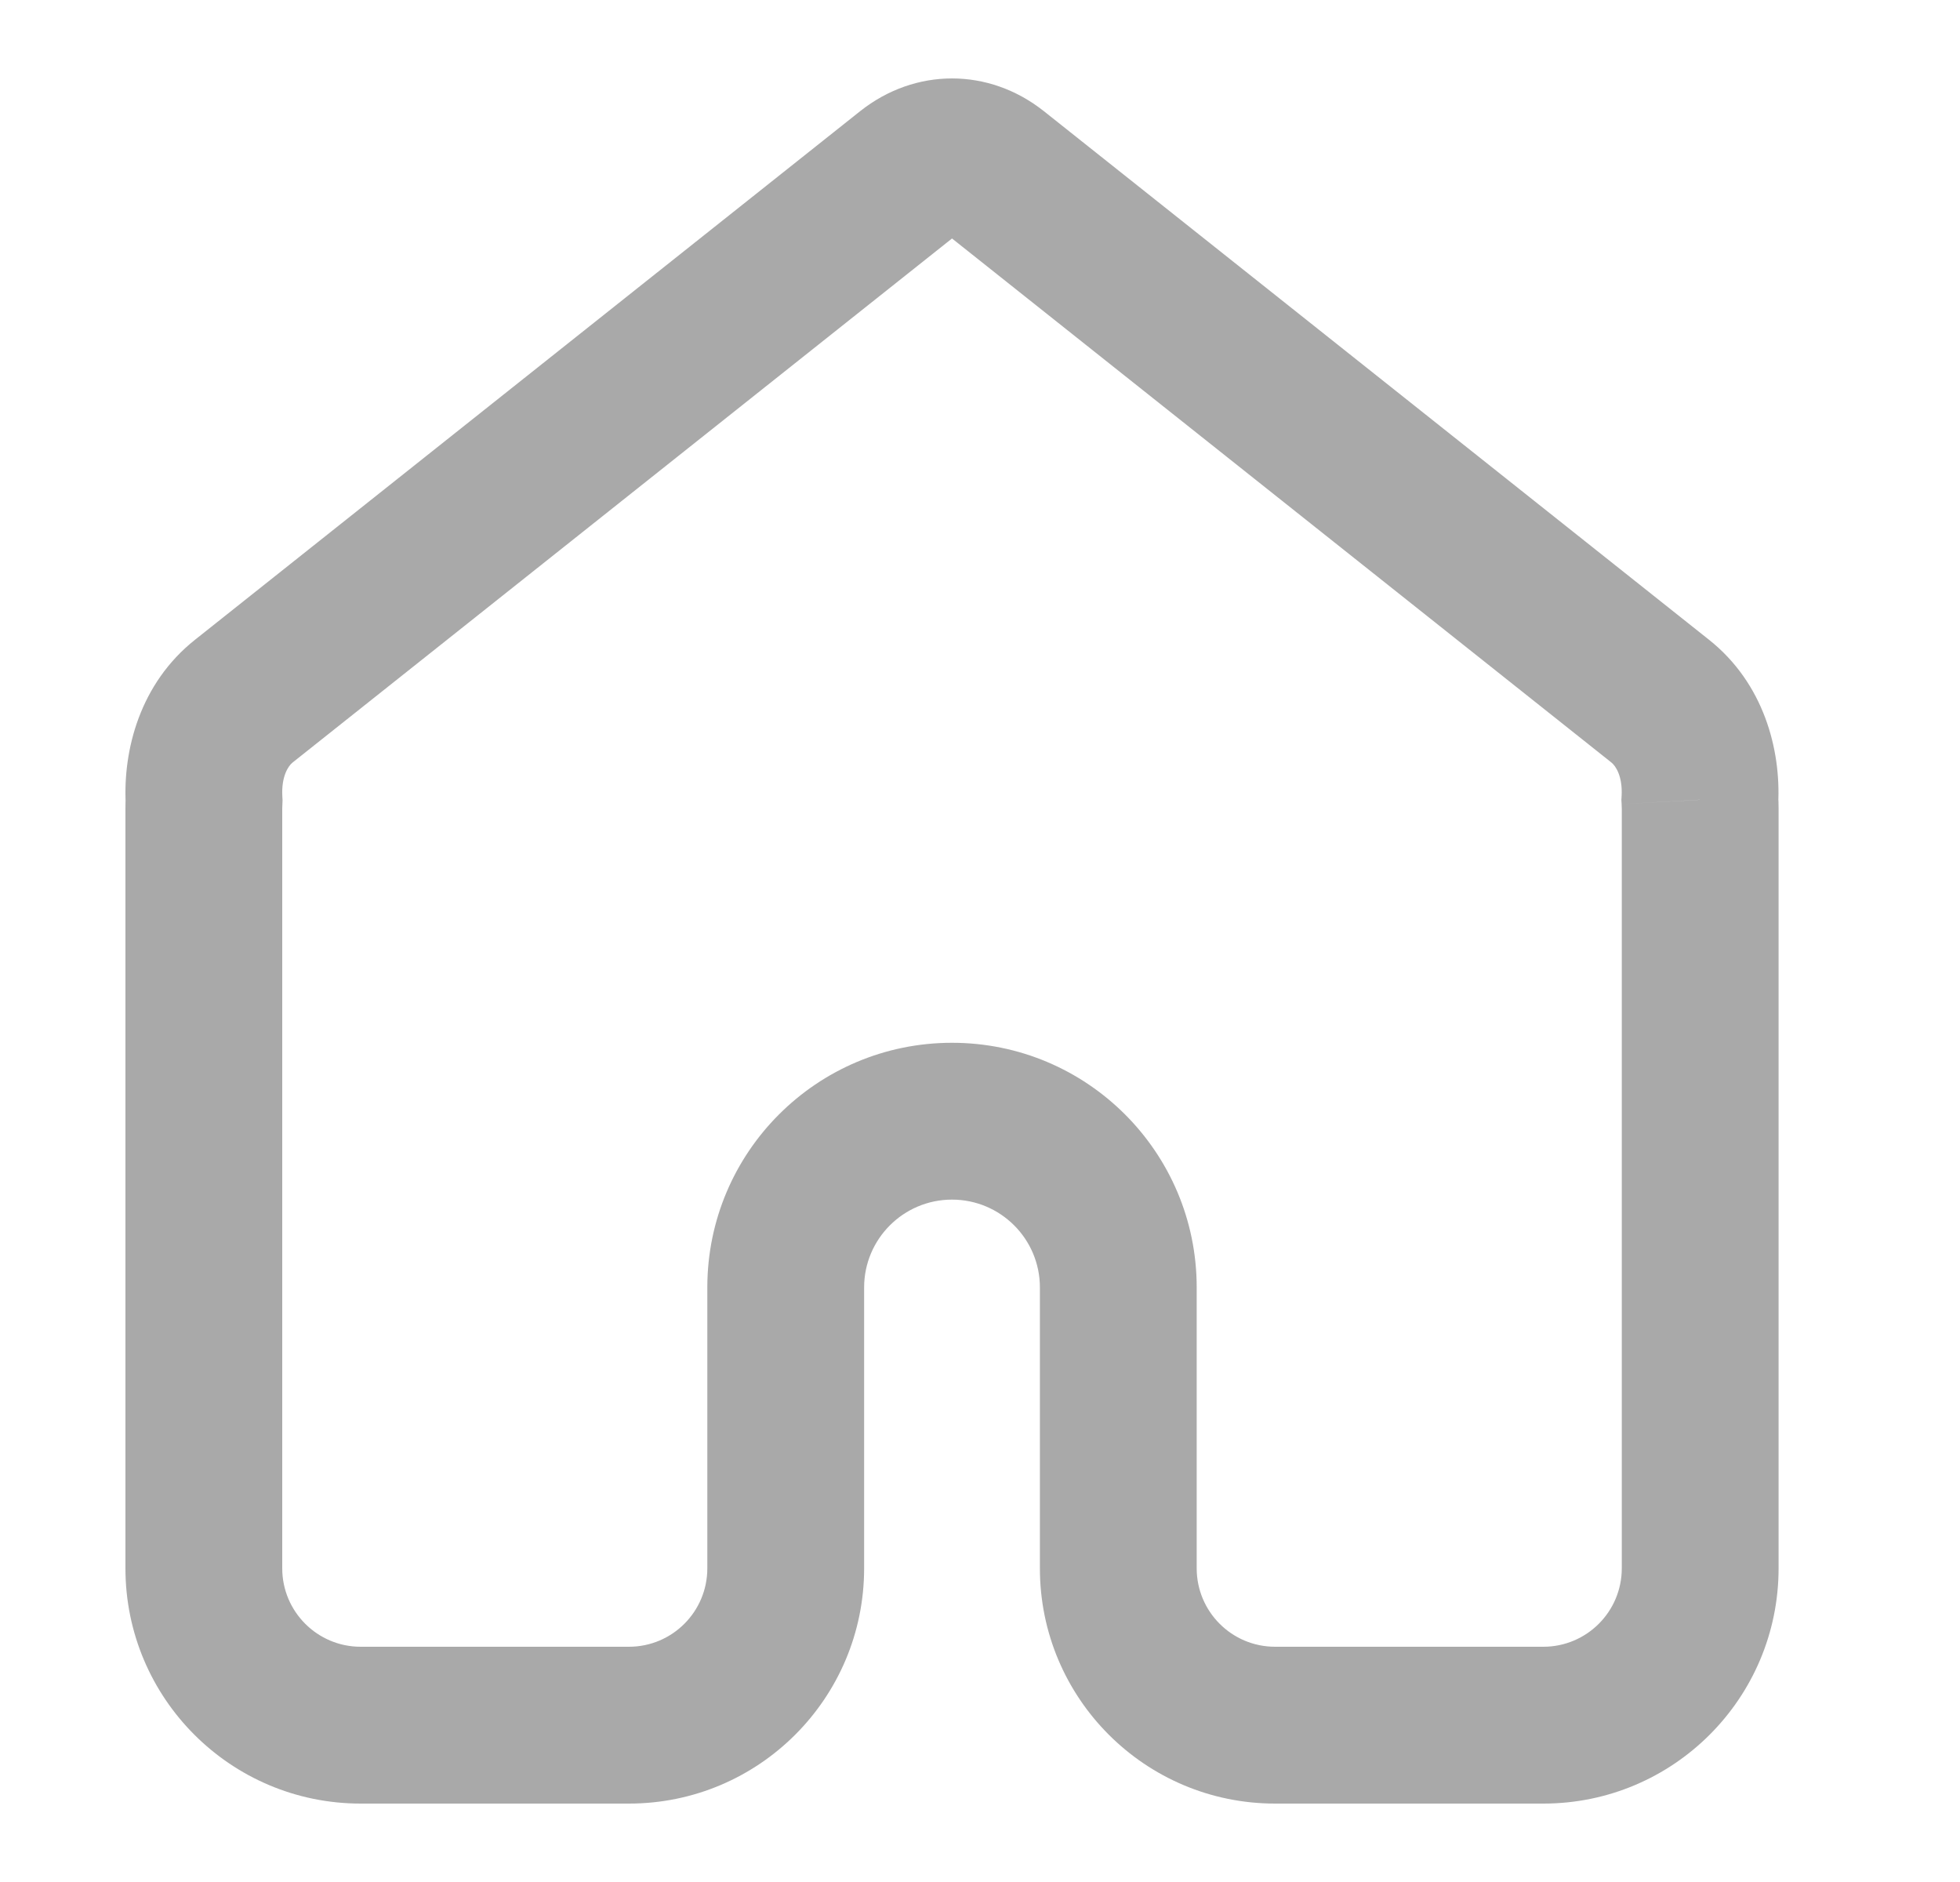
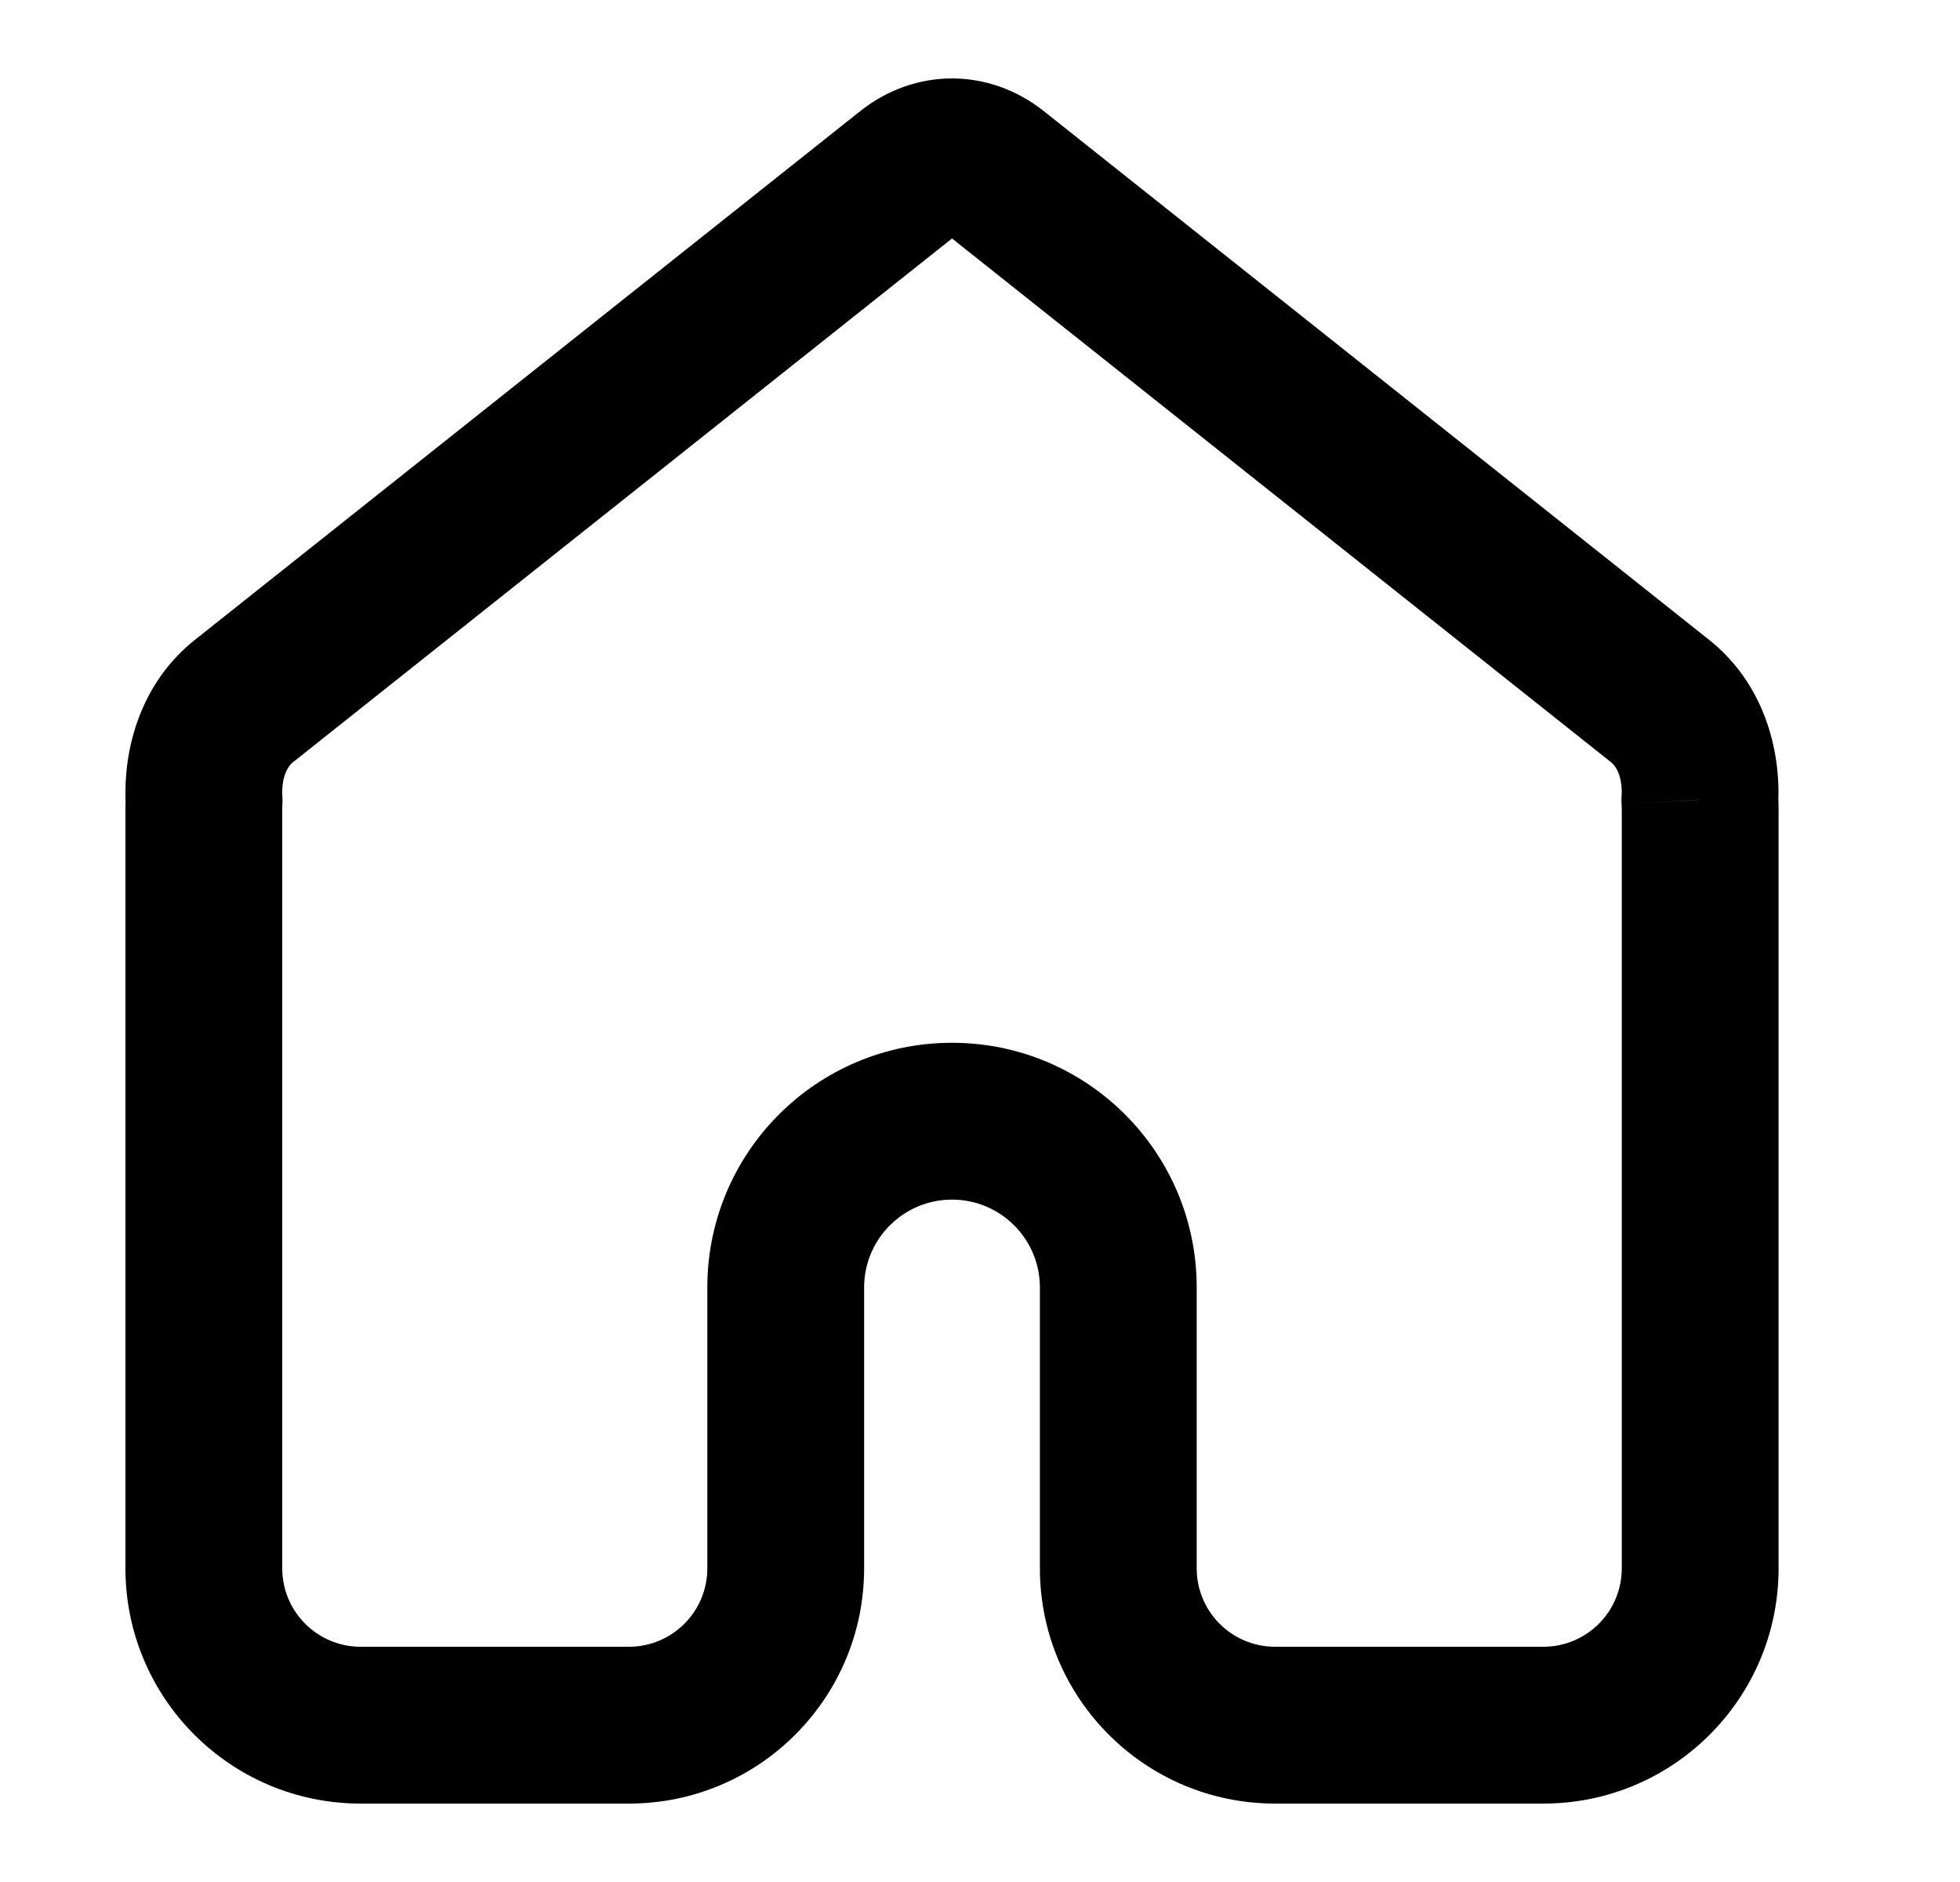
<svg xmlns="http://www.w3.org/2000/svg" width="25" height="24" viewBox="0 0 25 24" fill="none">
-   <path d="M12.693 2.201L12.071 2.984L12.071 2.984L12.693 2.201ZM11.593 2.201L12.215 2.984L12.215 2.984L11.593 2.201ZM3.11 8.941L2.488 8.158H2.488L3.11 8.941ZM2.603 10.206L3.602 10.258L3.604 10.204L3.601 10.151L2.603 10.206ZM10.022 20H11.022V20L10.022 20ZM10.022 19.388H9.022V19.388L10.022 19.388ZM14.264 17.937H13.264V18.937H14.264V17.937ZM14.264 17.937H15.264V16.937H14.264V17.937ZM21.686 15.51H22.686V15.509L21.686 15.51ZM21.686 15.505H20.686V15.506L21.686 15.505ZM21.683 10.198L20.684 10.147L20.681 10.201L20.684 10.255L21.683 10.198ZM21.176 8.941L21.798 8.158L21.798 8.158L21.176 8.941ZM13.315 1.418C12.613 0.861 11.673 0.861 10.971 1.418L12.215 2.984C12.219 2.981 12.215 2.985 12.2 2.99C12.186 2.996 12.166 3 12.143 3C12.12 3 12.1 2.996 12.085 2.99C12.071 2.985 12.066 2.981 12.071 2.984L13.315 1.418ZM10.971 1.418L2.488 8.158L3.732 9.724L12.215 2.984L10.971 1.418ZM2.488 8.158C1.786 8.715 1.566 9.564 1.604 10.261L3.601 10.151C3.588 9.903 3.676 9.768 3.732 9.724L2.488 8.158ZM1.604 10.153C1.601 10.206 1.6 10.259 1.6 10.312H3.6C3.6 10.294 3.601 10.276 3.602 10.258L1.604 10.153ZM1.6 10.312V15.51H3.6V10.312H1.6ZM1.6 15.51V15.937H3.6V15.51H1.6ZM1.6 15.937V20H3.6V15.937H1.6ZM1.6 20C1.6 21.657 2.943 23 4.6 23V21C4.048 21 3.6 20.552 3.6 20H1.6ZM4.6 23H8.022V21H4.6V23ZM8.022 23C9.679 23 11.022 21.657 11.022 20H9.022C9.022 20.552 8.575 21 8.022 21V23ZM11.022 20L11.022 19.388L9.022 19.388L9.022 20L11.022 20ZM11.022 19.388V16.418H9.022V19.388H11.022ZM11.022 16.418C11.022 15.8 11.524 15.298 12.143 15.298V13.298C10.419 13.298 9.022 14.695 9.022 16.418H11.022ZM12.143 15.298C12.762 15.298 13.264 15.8 13.264 16.418H15.264C15.264 14.695 13.867 13.298 12.143 13.298V15.298ZM13.264 16.418V17.937H15.264V16.418H13.264ZM14.264 18.937H14.264V16.937H14.264V18.937ZM13.264 17.937V20H15.264V17.937H13.264ZM13.264 20C13.264 21.657 14.607 23 16.264 23V21C15.711 21 15.264 20.552 15.264 20H13.264ZM16.264 23H19.686V21H16.264V23ZM19.686 23C21.343 23 22.686 21.657 22.686 20H20.686C20.686 20.552 20.238 21 19.686 21V23ZM22.686 20V15.51H20.686V20H22.686ZM22.686 15.509L22.686 15.504L20.686 15.506L20.686 15.511L22.686 15.509ZM22.686 15.505V10.312H20.686V15.505H22.686ZM22.686 10.312C22.686 10.255 22.684 10.199 22.681 10.143L20.684 10.255C20.685 10.274 20.686 10.293 20.686 10.312H22.686ZM22.681 10.25C22.717 9.556 22.496 8.712 21.798 8.158L20.554 9.724C20.609 9.768 20.697 9.901 20.684 10.147L22.681 10.25ZM21.798 8.158L13.315 1.418L12.071 2.984L20.554 9.724L21.798 8.158Z" fill="#A9A9A9" />
+   <path d="M12.693 2.201L12.071 2.984L12.071 2.984L12.693 2.201ZM11.593 2.201L12.215 2.984L12.215 2.984L11.593 2.201ZM3.11 8.941L2.488 8.158H2.488L3.11 8.941ZM2.603 10.206L3.602 10.258L3.604 10.204L3.601 10.151L2.603 10.206ZM10.022 20H11.022V20L10.022 20ZM10.022 19.388H9.022V19.388L10.022 19.388ZM14.264 17.937H13.264V18.937H14.264V17.937ZM14.264 17.937H15.264V16.937H14.264V17.937ZM21.686 15.51H22.686V15.509L21.686 15.51ZM21.686 15.505H20.686V15.506L21.686 15.505ZM21.683 10.198L20.684 10.147L20.681 10.201L20.684 10.255L21.683 10.198ZM21.176 8.941L21.798 8.158L21.798 8.158L21.176 8.941ZM13.315 1.418C12.613 0.861 11.673 0.861 10.971 1.418L12.215 2.984C12.219 2.981 12.215 2.985 12.2 2.99C12.186 2.996 12.166 3 12.143 3C12.12 3 12.1 2.996 12.085 2.99C12.071 2.985 12.066 2.981 12.071 2.984L13.315 1.418ZM10.971 1.418L2.488 8.158L3.732 9.724L12.215 2.984L10.971 1.418ZM2.488 8.158C1.786 8.715 1.566 9.564 1.604 10.261L3.601 10.151C3.588 9.903 3.676 9.768 3.732 9.724L2.488 8.158ZM1.604 10.153C1.601 10.206 1.6 10.259 1.6 10.312H3.6C3.6 10.294 3.601 10.276 3.602 10.258L1.604 10.153ZM1.6 10.312V15.51H3.6V10.312H1.6ZM1.6 15.51V15.937H3.6V15.51H1.6ZM1.6 15.937V20H3.6V15.937H1.6ZM1.6 20C1.6 21.657 2.943 23 4.6 23V21C4.048 21 3.6 20.552 3.6 20H1.6ZM4.6 23H8.022V21H4.6V23ZM8.022 23C9.679 23 11.022 21.657 11.022 20H9.022C9.022 20.552 8.575 21 8.022 21V23ZM11.022 20L11.022 19.388L9.022 19.388L9.022 20L11.022 20ZM11.022 19.388V16.418H9.022V19.388H11.022ZM11.022 16.418C11.022 15.8 11.524 15.298 12.143 15.298V13.298C10.419 13.298 9.022 14.695 9.022 16.418H11.022ZM12.143 15.298C12.762 15.298 13.264 15.8 13.264 16.418H15.264C15.264 14.695 13.867 13.298 12.143 13.298V15.298ZM13.264 16.418V17.937H15.264V16.418H13.264ZM14.264 18.937H14.264V16.937H14.264V18.937ZM13.264 17.937V20H15.264V17.937H13.264ZM13.264 20C13.264 21.657 14.607 23 16.264 23V21C15.711 21 15.264 20.552 15.264 20H13.264ZM16.264 23H19.686V21H16.264V23ZM19.686 23C21.343 23 22.686 21.657 22.686 20H20.686C20.686 20.552 20.238 21 19.686 21V23ZM22.686 20V15.51H20.686V20H22.686ZM22.686 15.509L22.686 15.504L20.686 15.506L20.686 15.511L22.686 15.509ZM22.686 15.505V10.312H20.686V15.505H22.686ZM22.686 10.312C22.686 10.255 22.684 10.199 22.681 10.143L20.684 10.255C20.685 10.274 20.686 10.293 20.686 10.312H22.686ZM22.681 10.25C22.717 9.556 22.496 8.712 21.798 8.158L20.554 9.724C20.609 9.768 20.697 9.901 20.684 10.147L22.681 10.25ZM21.798 8.158L13.315 1.418L12.071 2.984L20.554 9.724L21.798 8.158Z" fill="currentColor" />
</svg>
